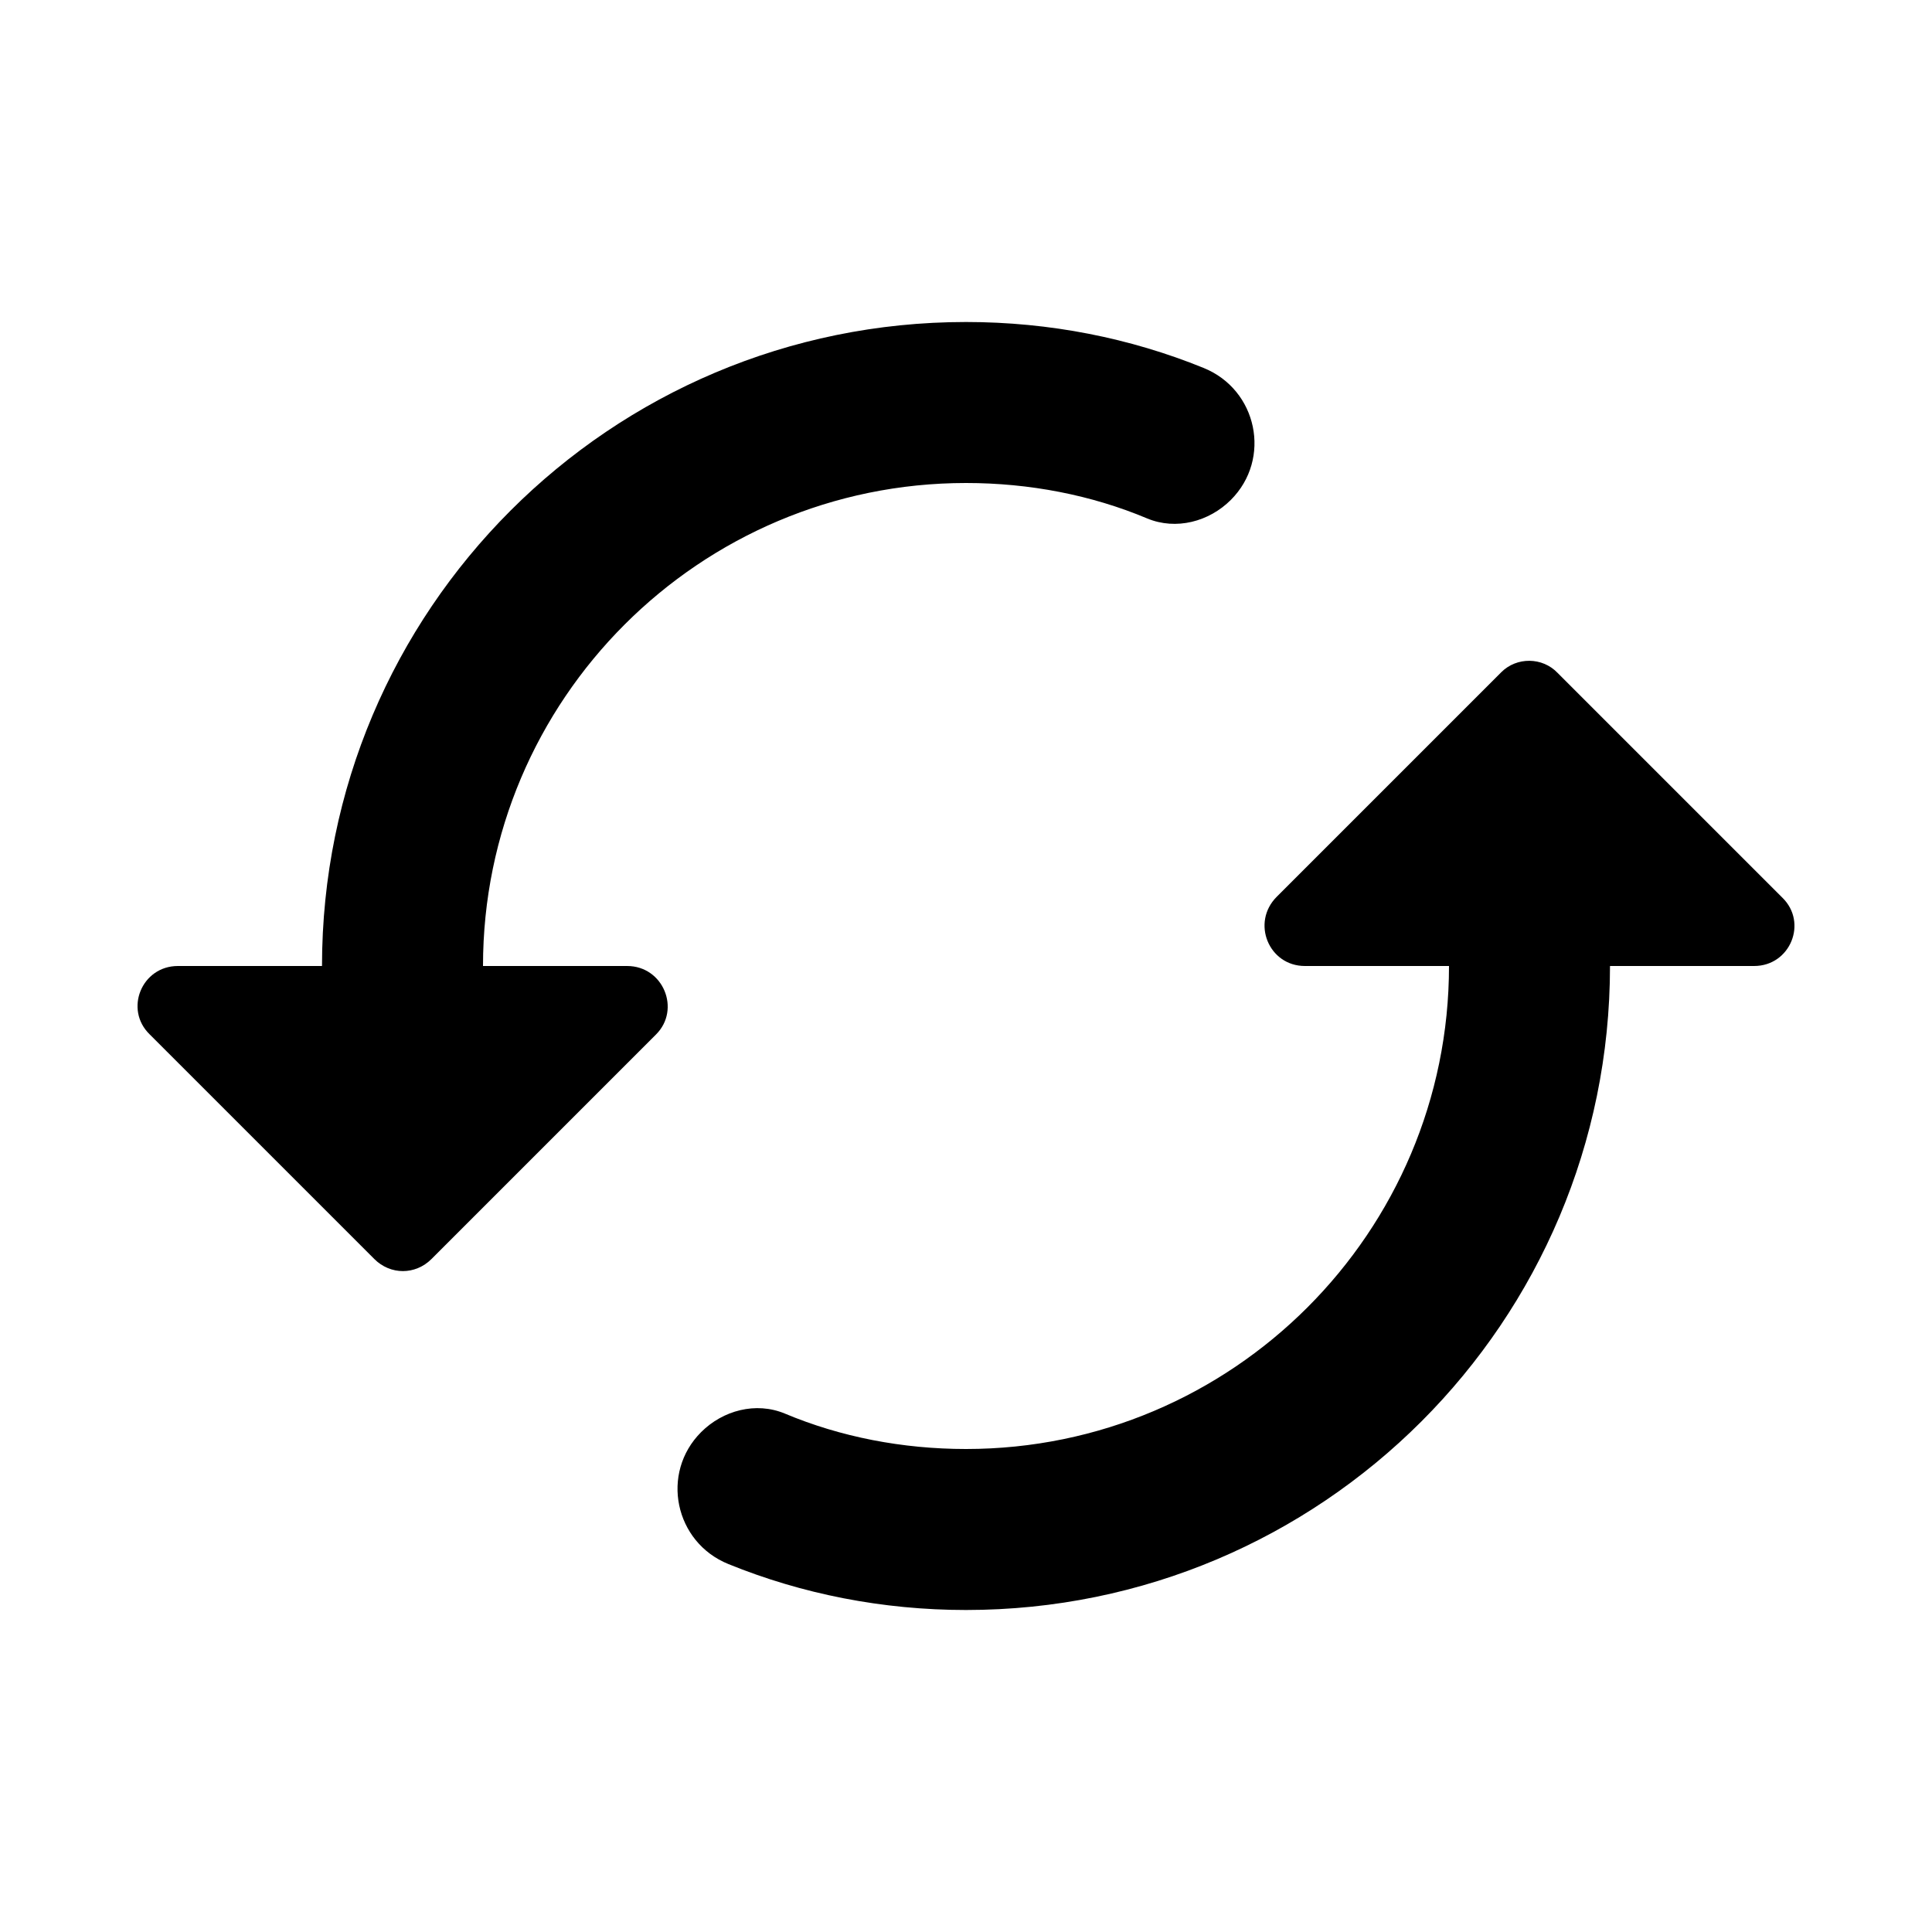
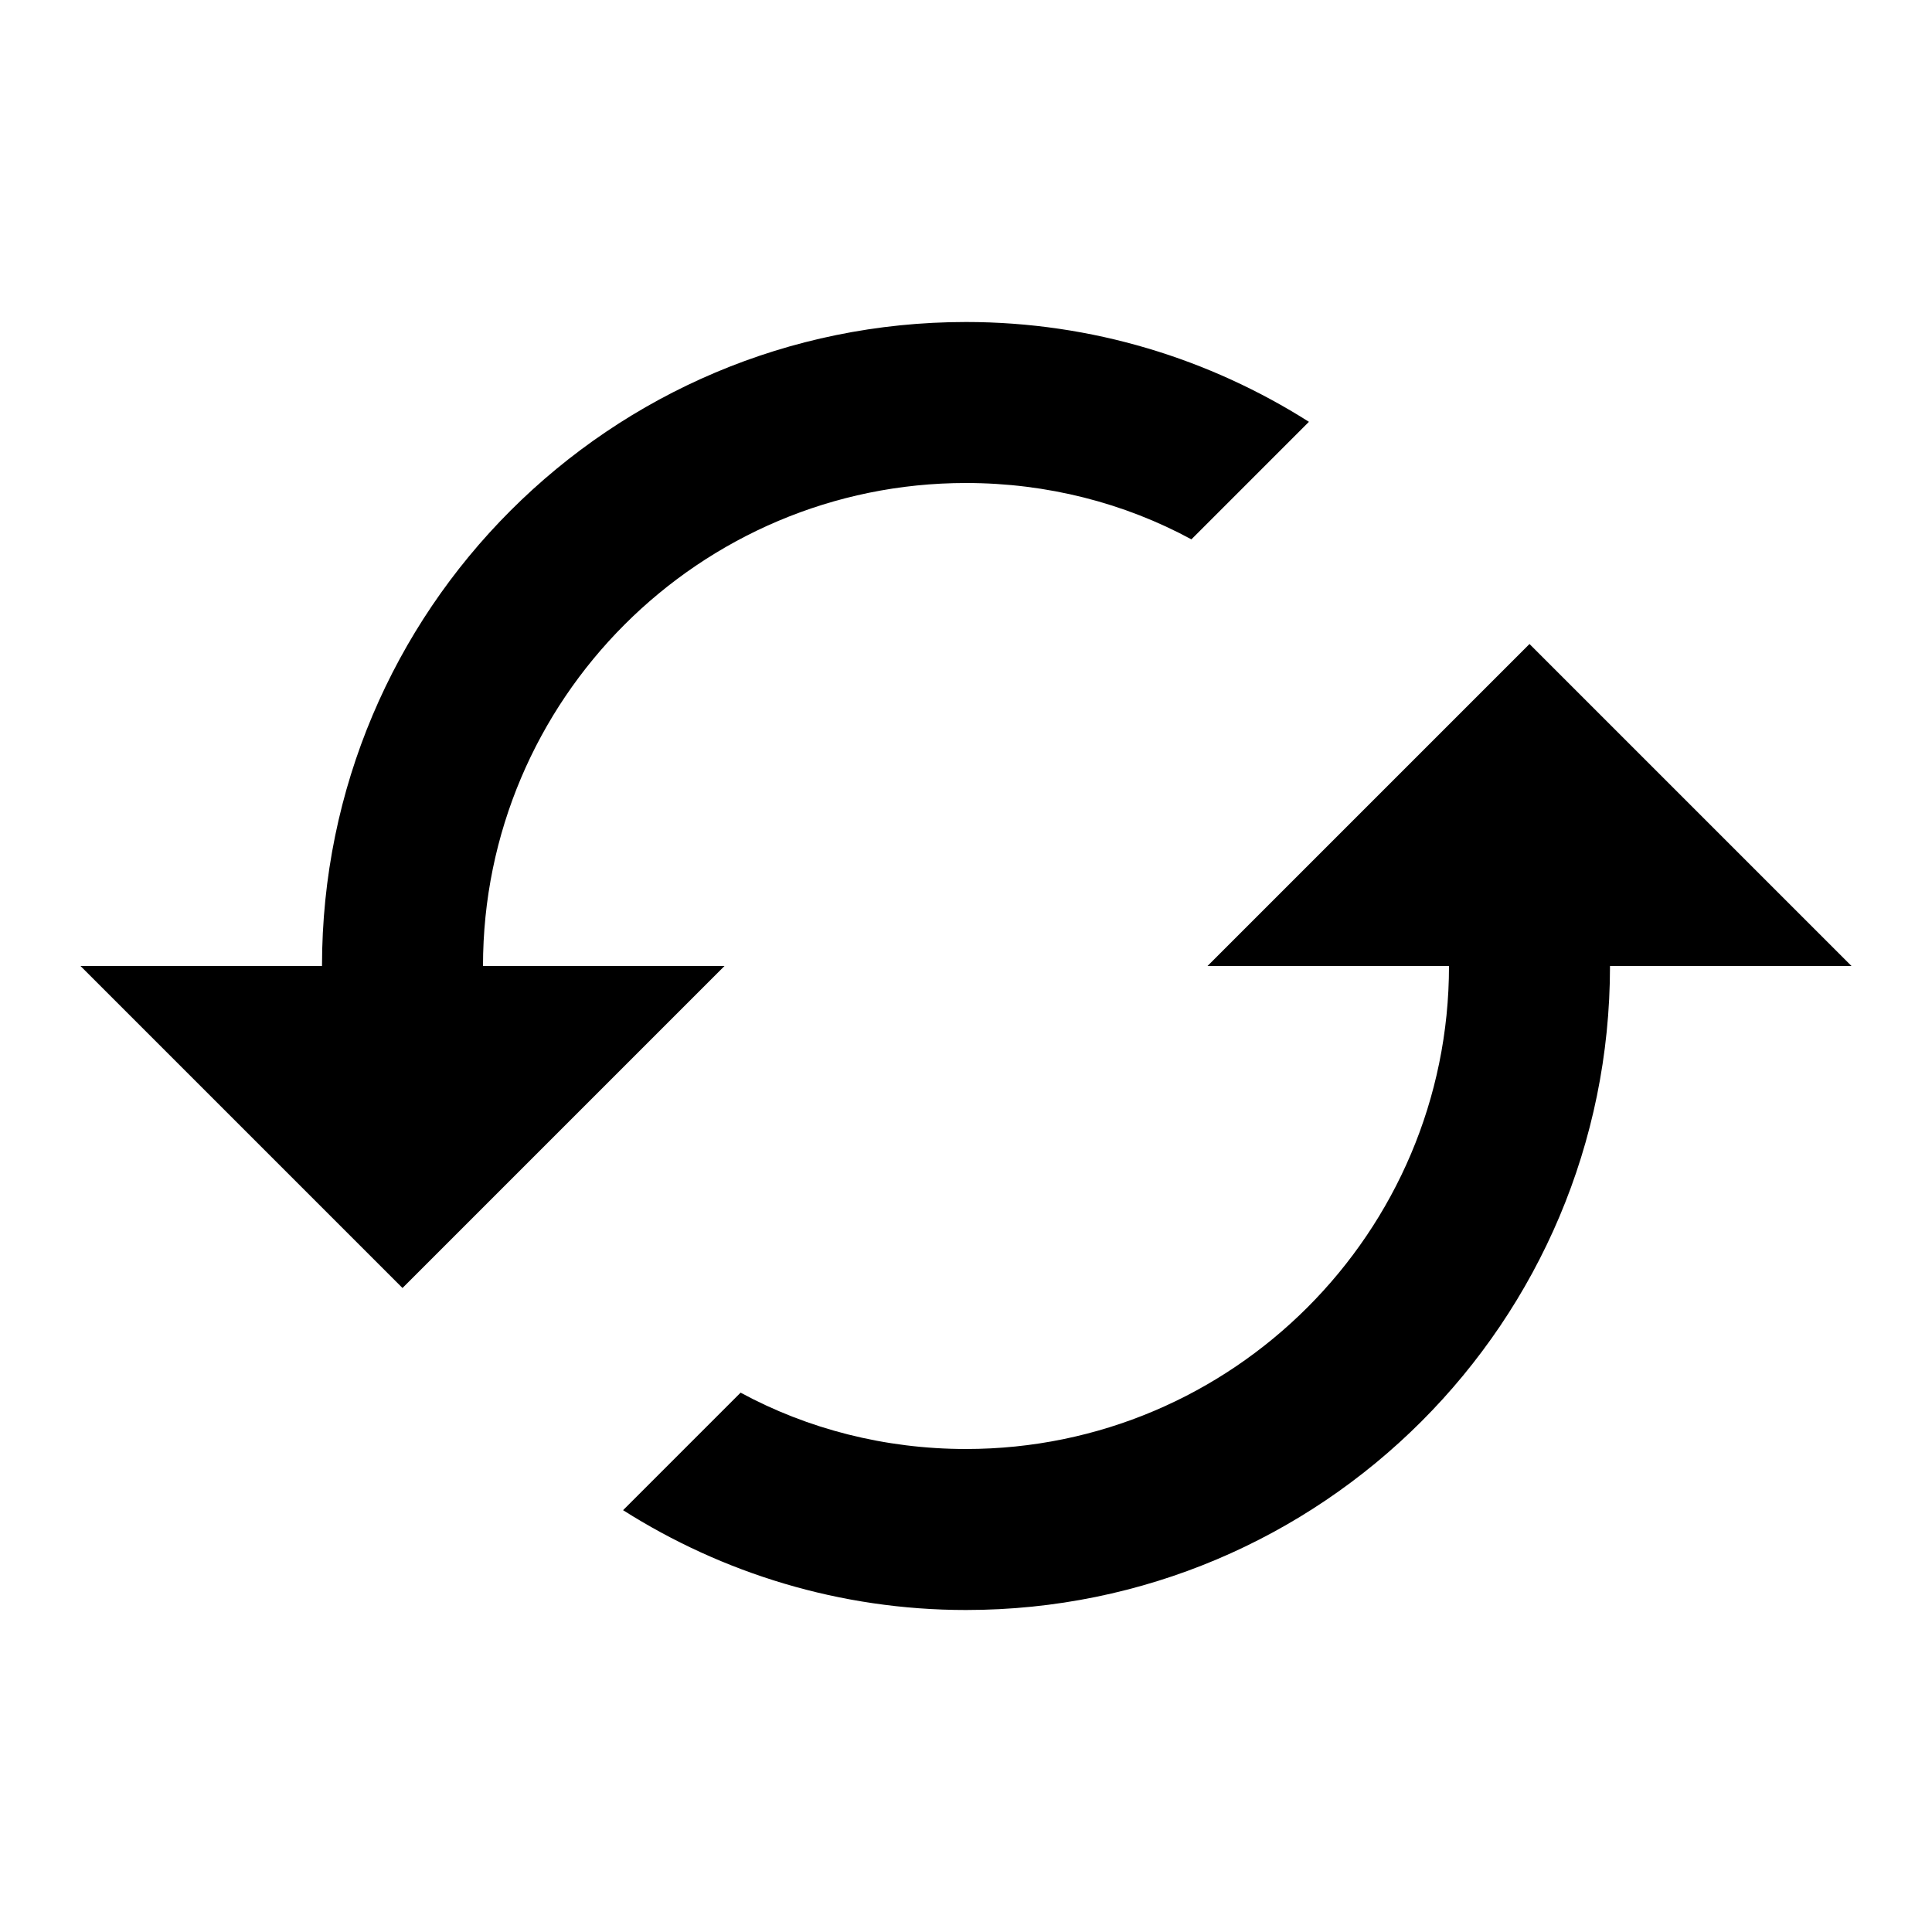
<svg xmlns="http://www.w3.org/2000/svg" width="24" height="24" viewBox="0 0 24 24">
-   <path fill="none" d="M0 0h24v24H0V0z" />
-   <path d="M18.65 8.35l-2.79 2.79c-.32.32-.1.86.35.86H18c0 3.31-2.69 6-6 6-.79 0-1.56-.15-2.25-.44-.36-.15-.77-.04-1.04.23-.51.51-.33 1.37.34 1.64.91.37 1.91.57 2.95.57 4.42 0 8-3.58 8-8h1.79c.45 0 .67-.54.35-.85l-2.79-2.79c-.19-.2-.51-.2-.7-.01zM6 12c0-3.31 2.69-6 6-6 .79 0 1.56.15 2.25.44.36.15.77.04 1.04-.23.51-.51.33-1.37-.34-1.64C14.04 4.2 13.04 4 12 4c-4.42 0-8 3.58-8 8H2.21c-.45 0-.67.54-.35.85l2.79 2.79c.2.2.51.2.71 0l2.79-2.79c.31-.31.09-.85-.36-.85H6z" />
+   <path d="M19 8l-4 4h3c0 3.31-2.69 6-6 6-1.01 0-1.97-.25-2.8-.7l-1.46 1.46C8.97 19.54 10.43 20 12 20c4.42 0 8-3.58 8-8h3l-4-4zM6 12c0-3.31 2.69-6 6-6 1.01 0 1.97.25 2.8.7l1.46-1.46C15.03 4.46 13.57 4 12 4c-4.42 0-8 3.58-8 8H1l4 4 4-4H6z" />
+   <path d="M0 0h24v24H0z" fill="none" />
</svg>
